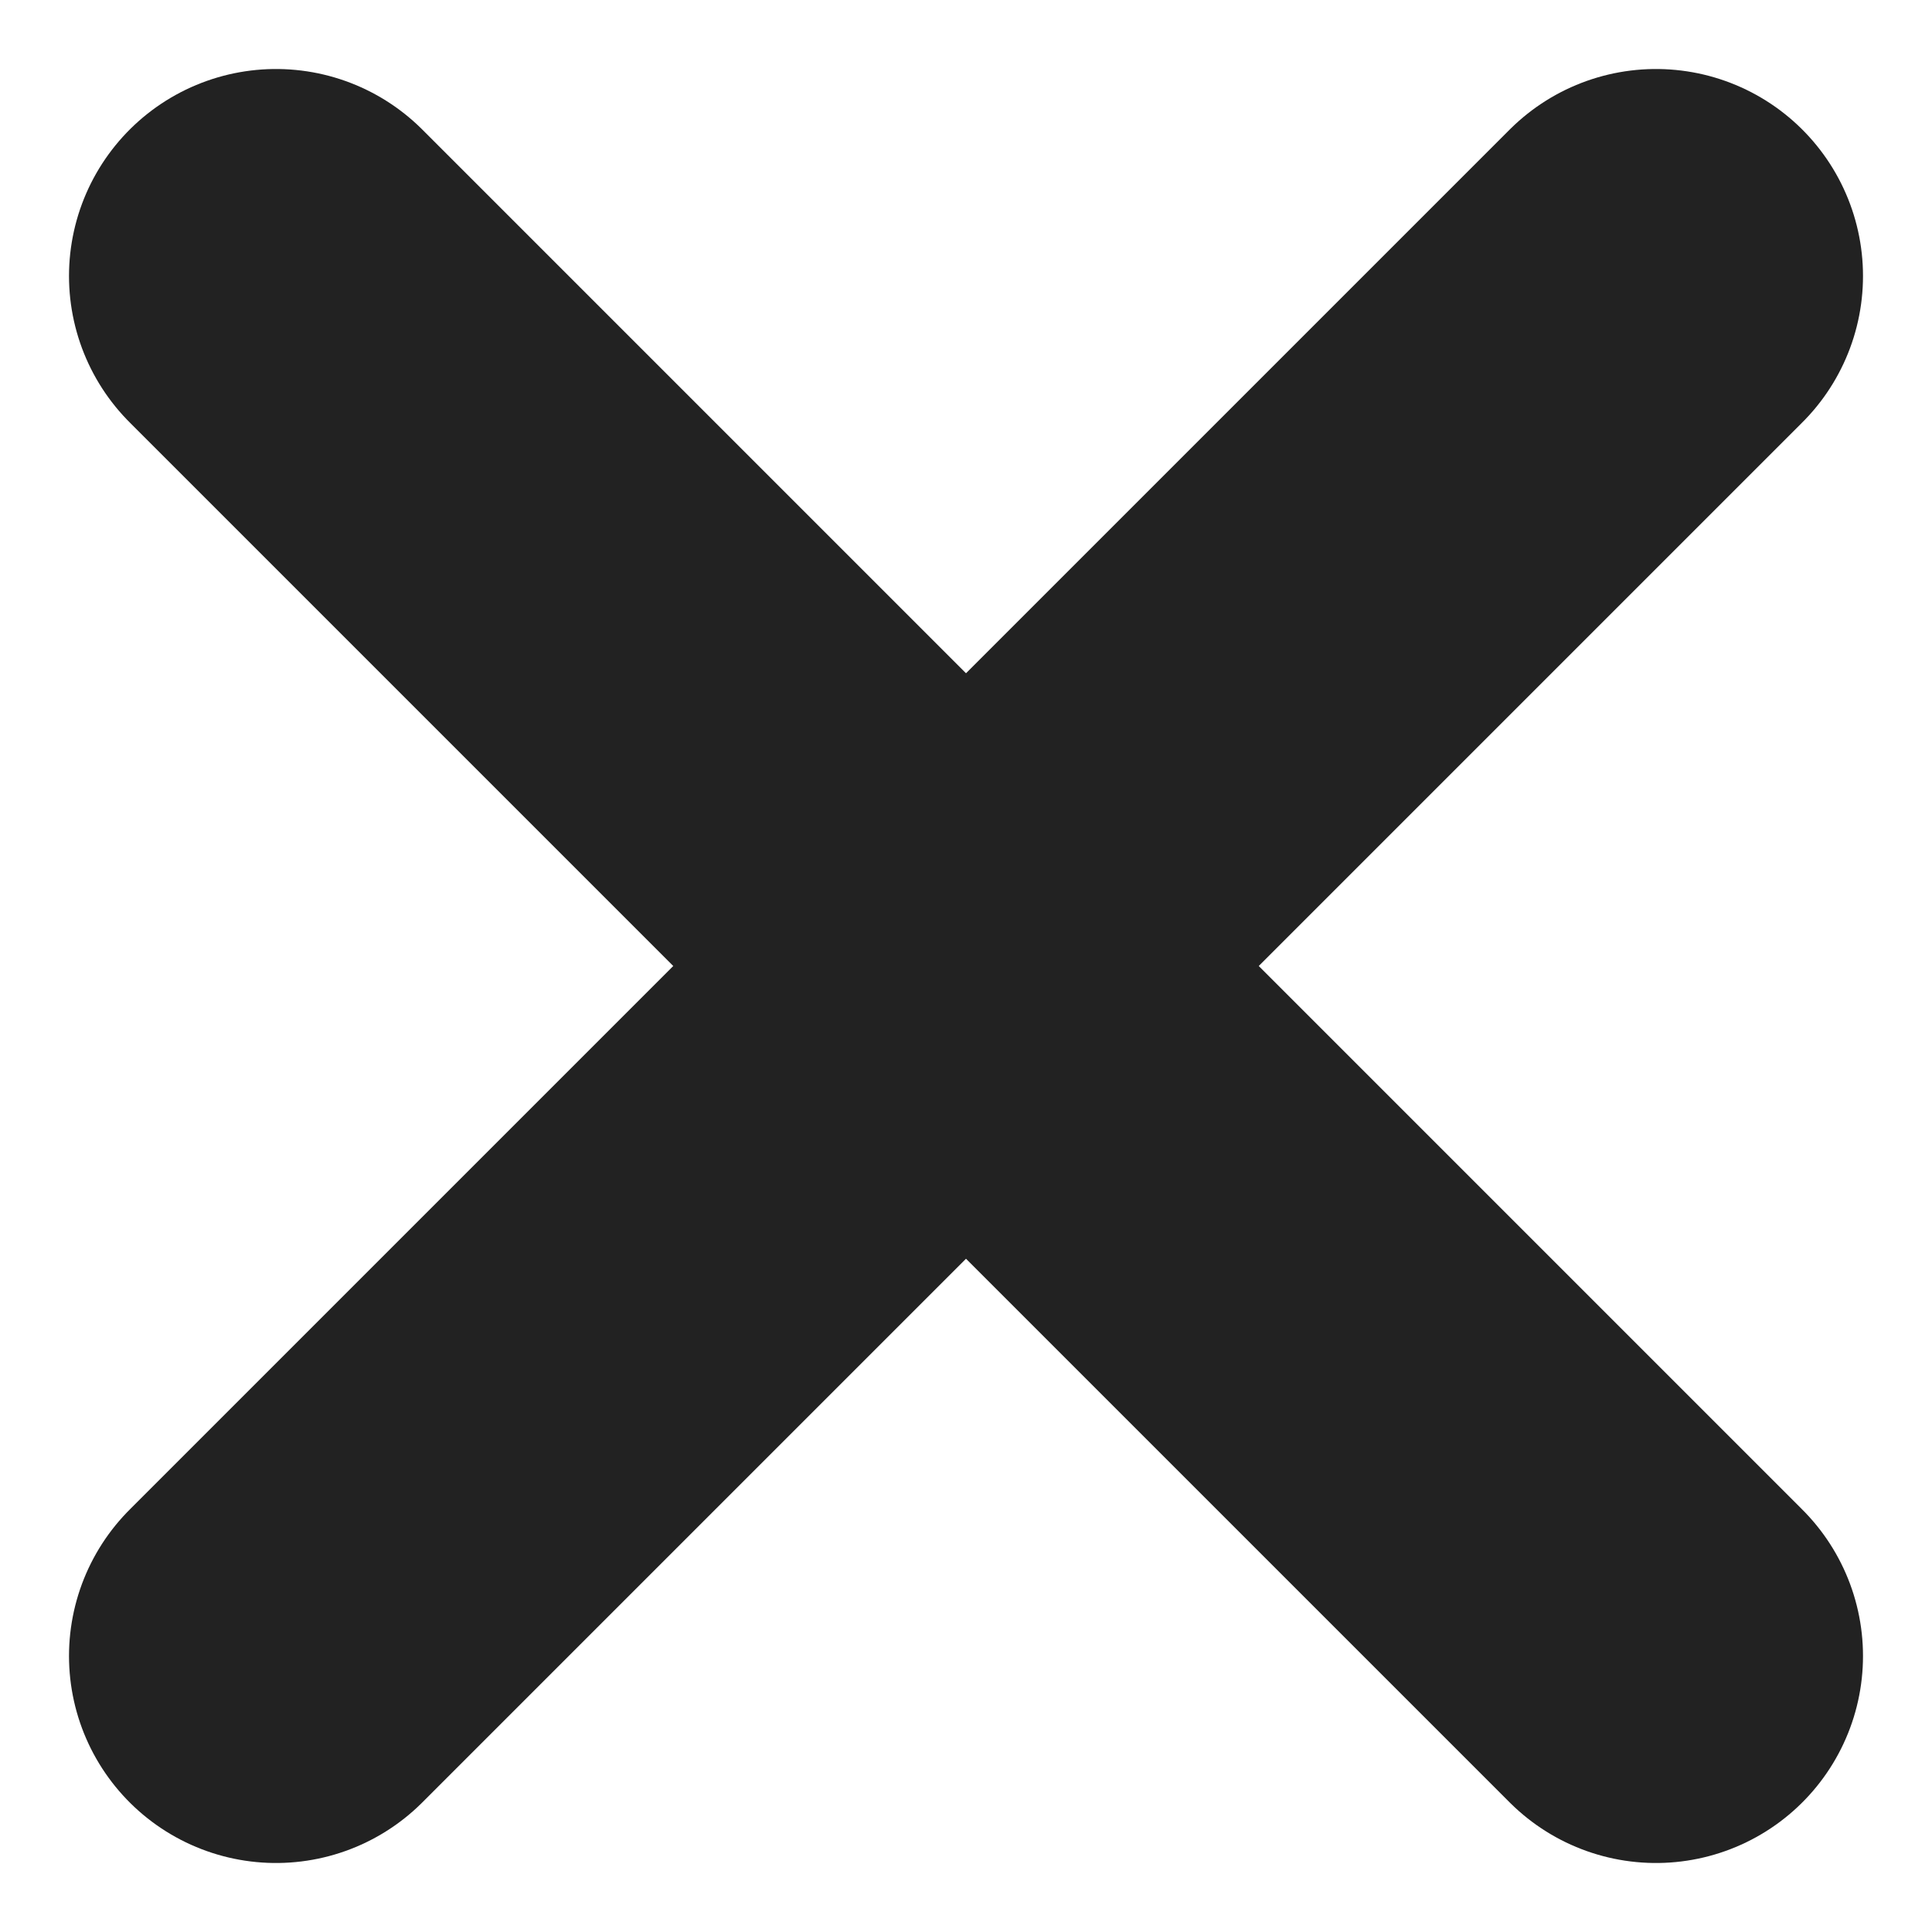
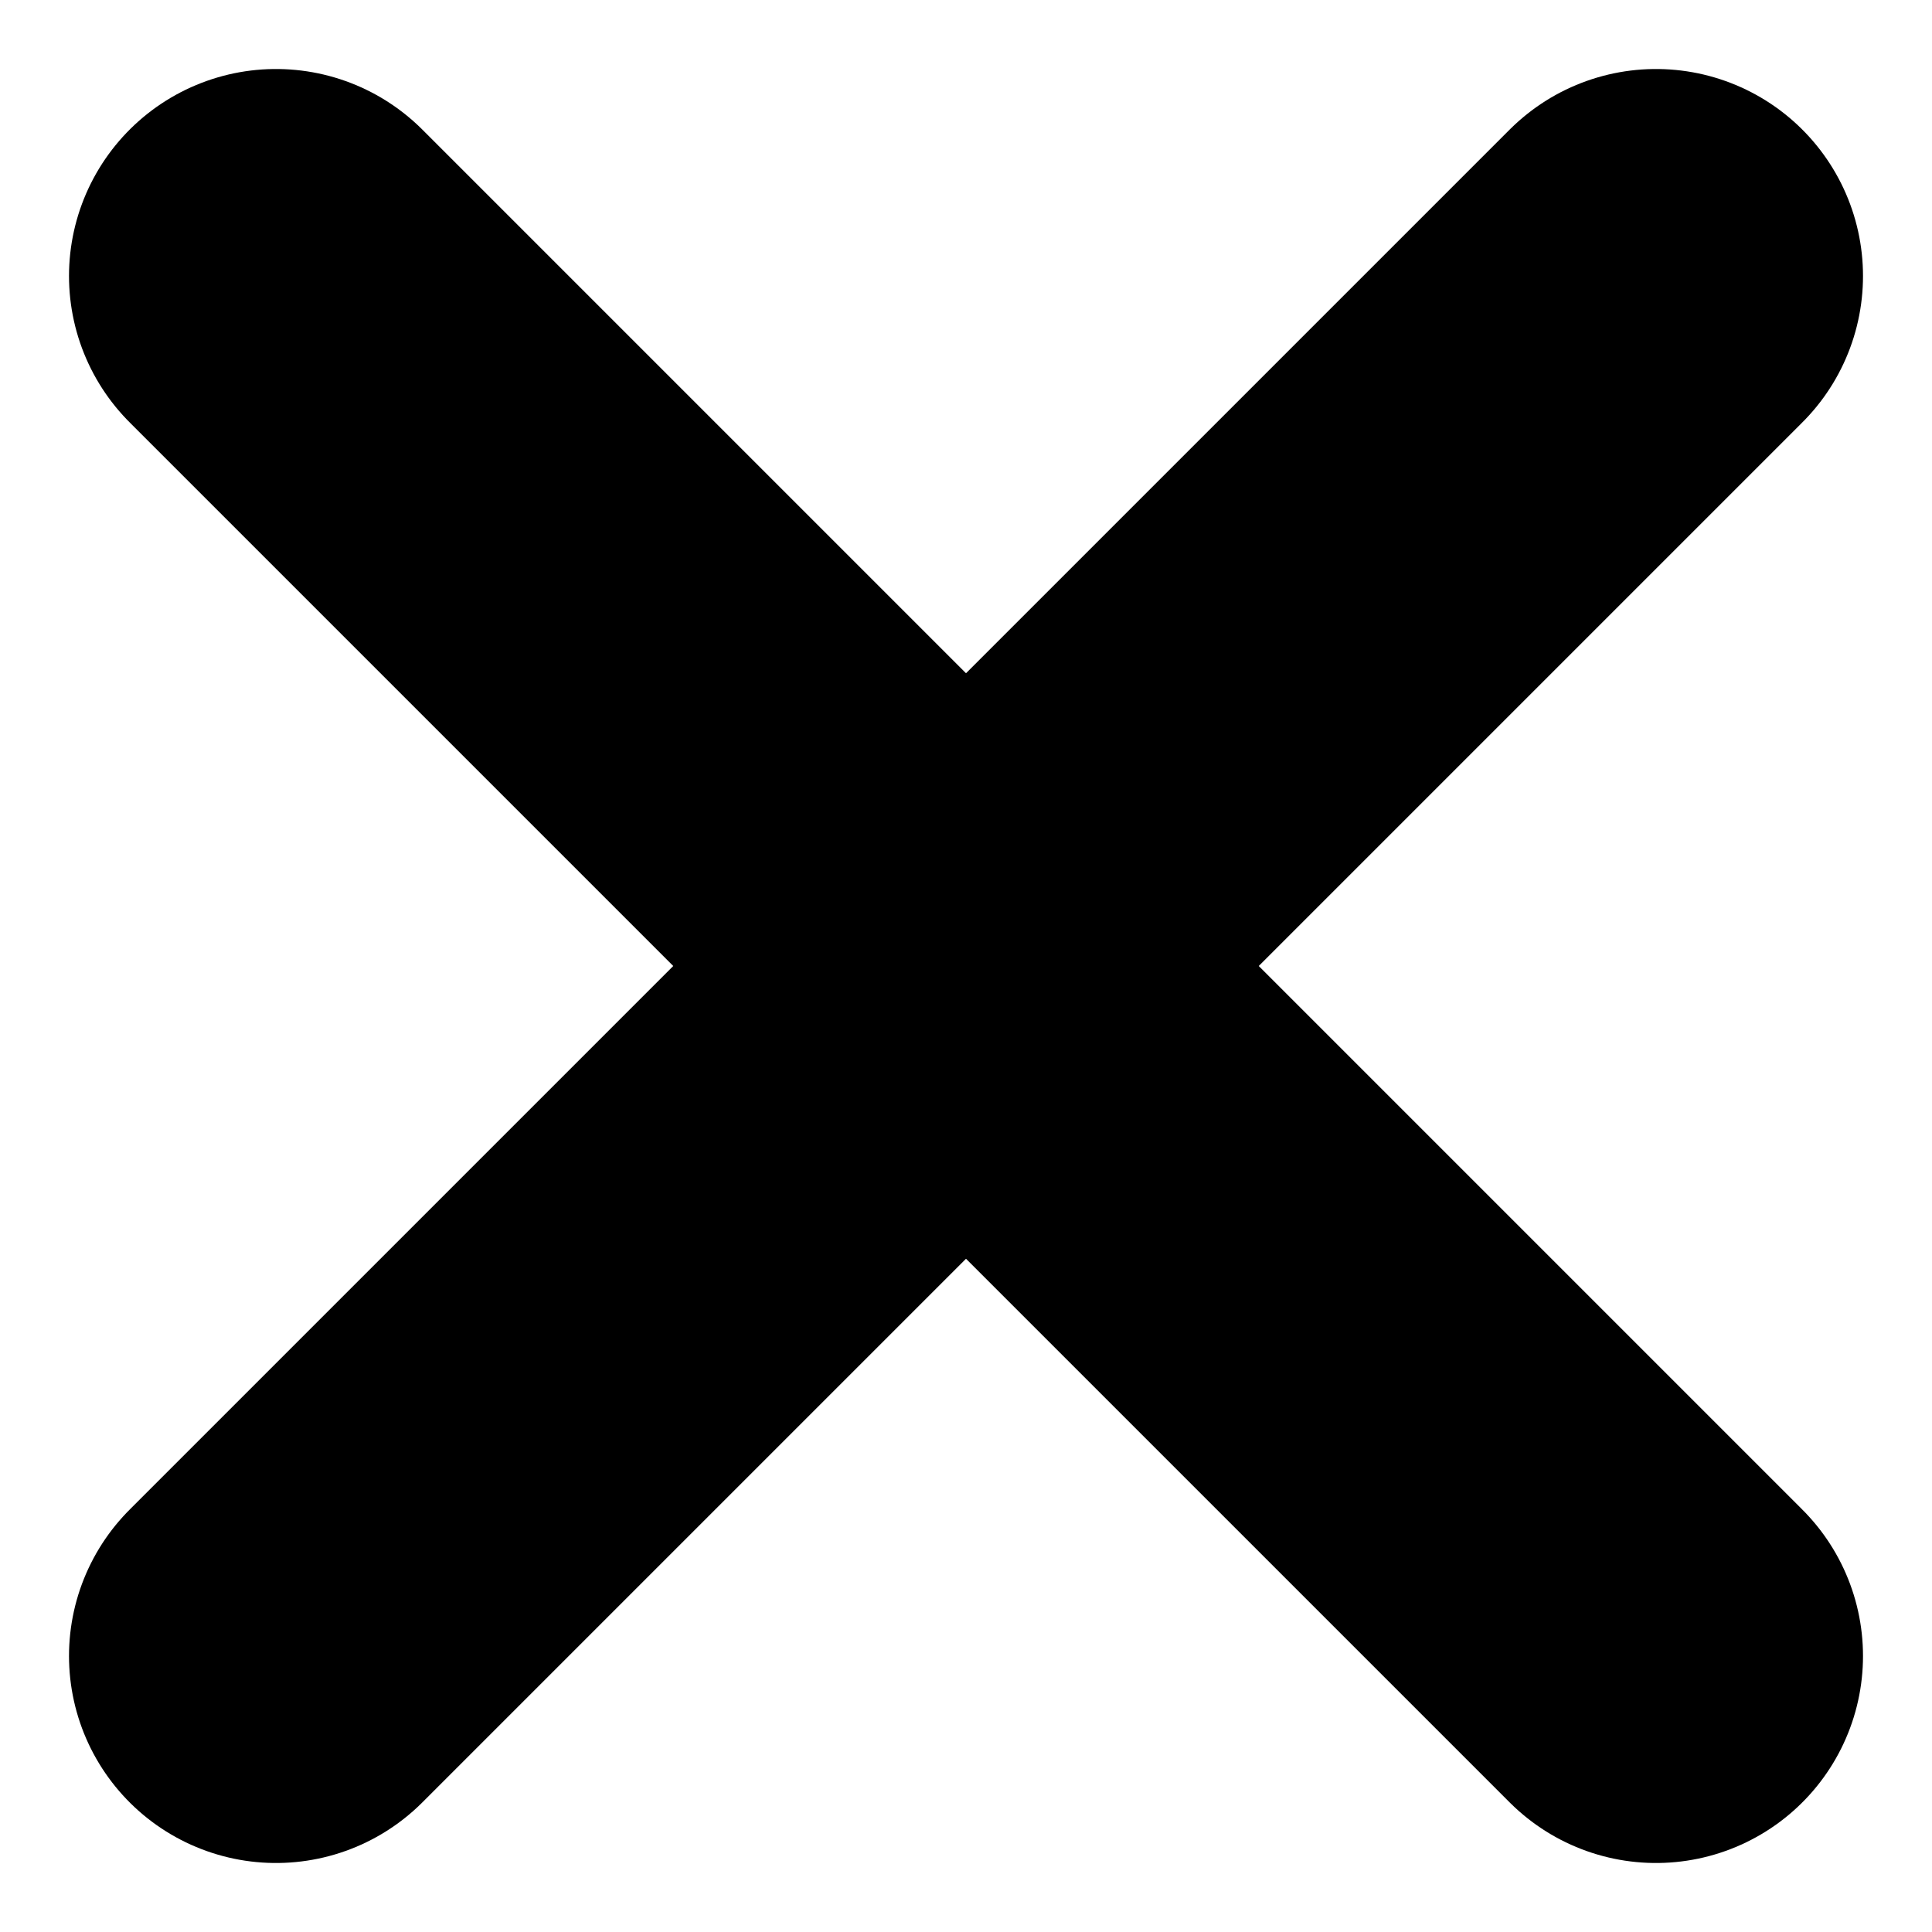
<svg xmlns="http://www.w3.org/2000/svg" width="14" height="14" viewBox="0 0 14 14" fill="none">
-   <path d="M2 2L12 12" stroke="#222222" stroke-width="3" stroke-linecap="round" />
-   <path d="M2 12L12 2" stroke="#222222" stroke-width="3" stroke-linecap="round" />
+   <path d="M2 2L12 12" stroke="currentColor" stroke-width="3" stroke-linecap="round" />
+   <path d="M2 12L12 2" stroke="currentColor" stroke-width="3" stroke-linecap="round" />
</svg>
